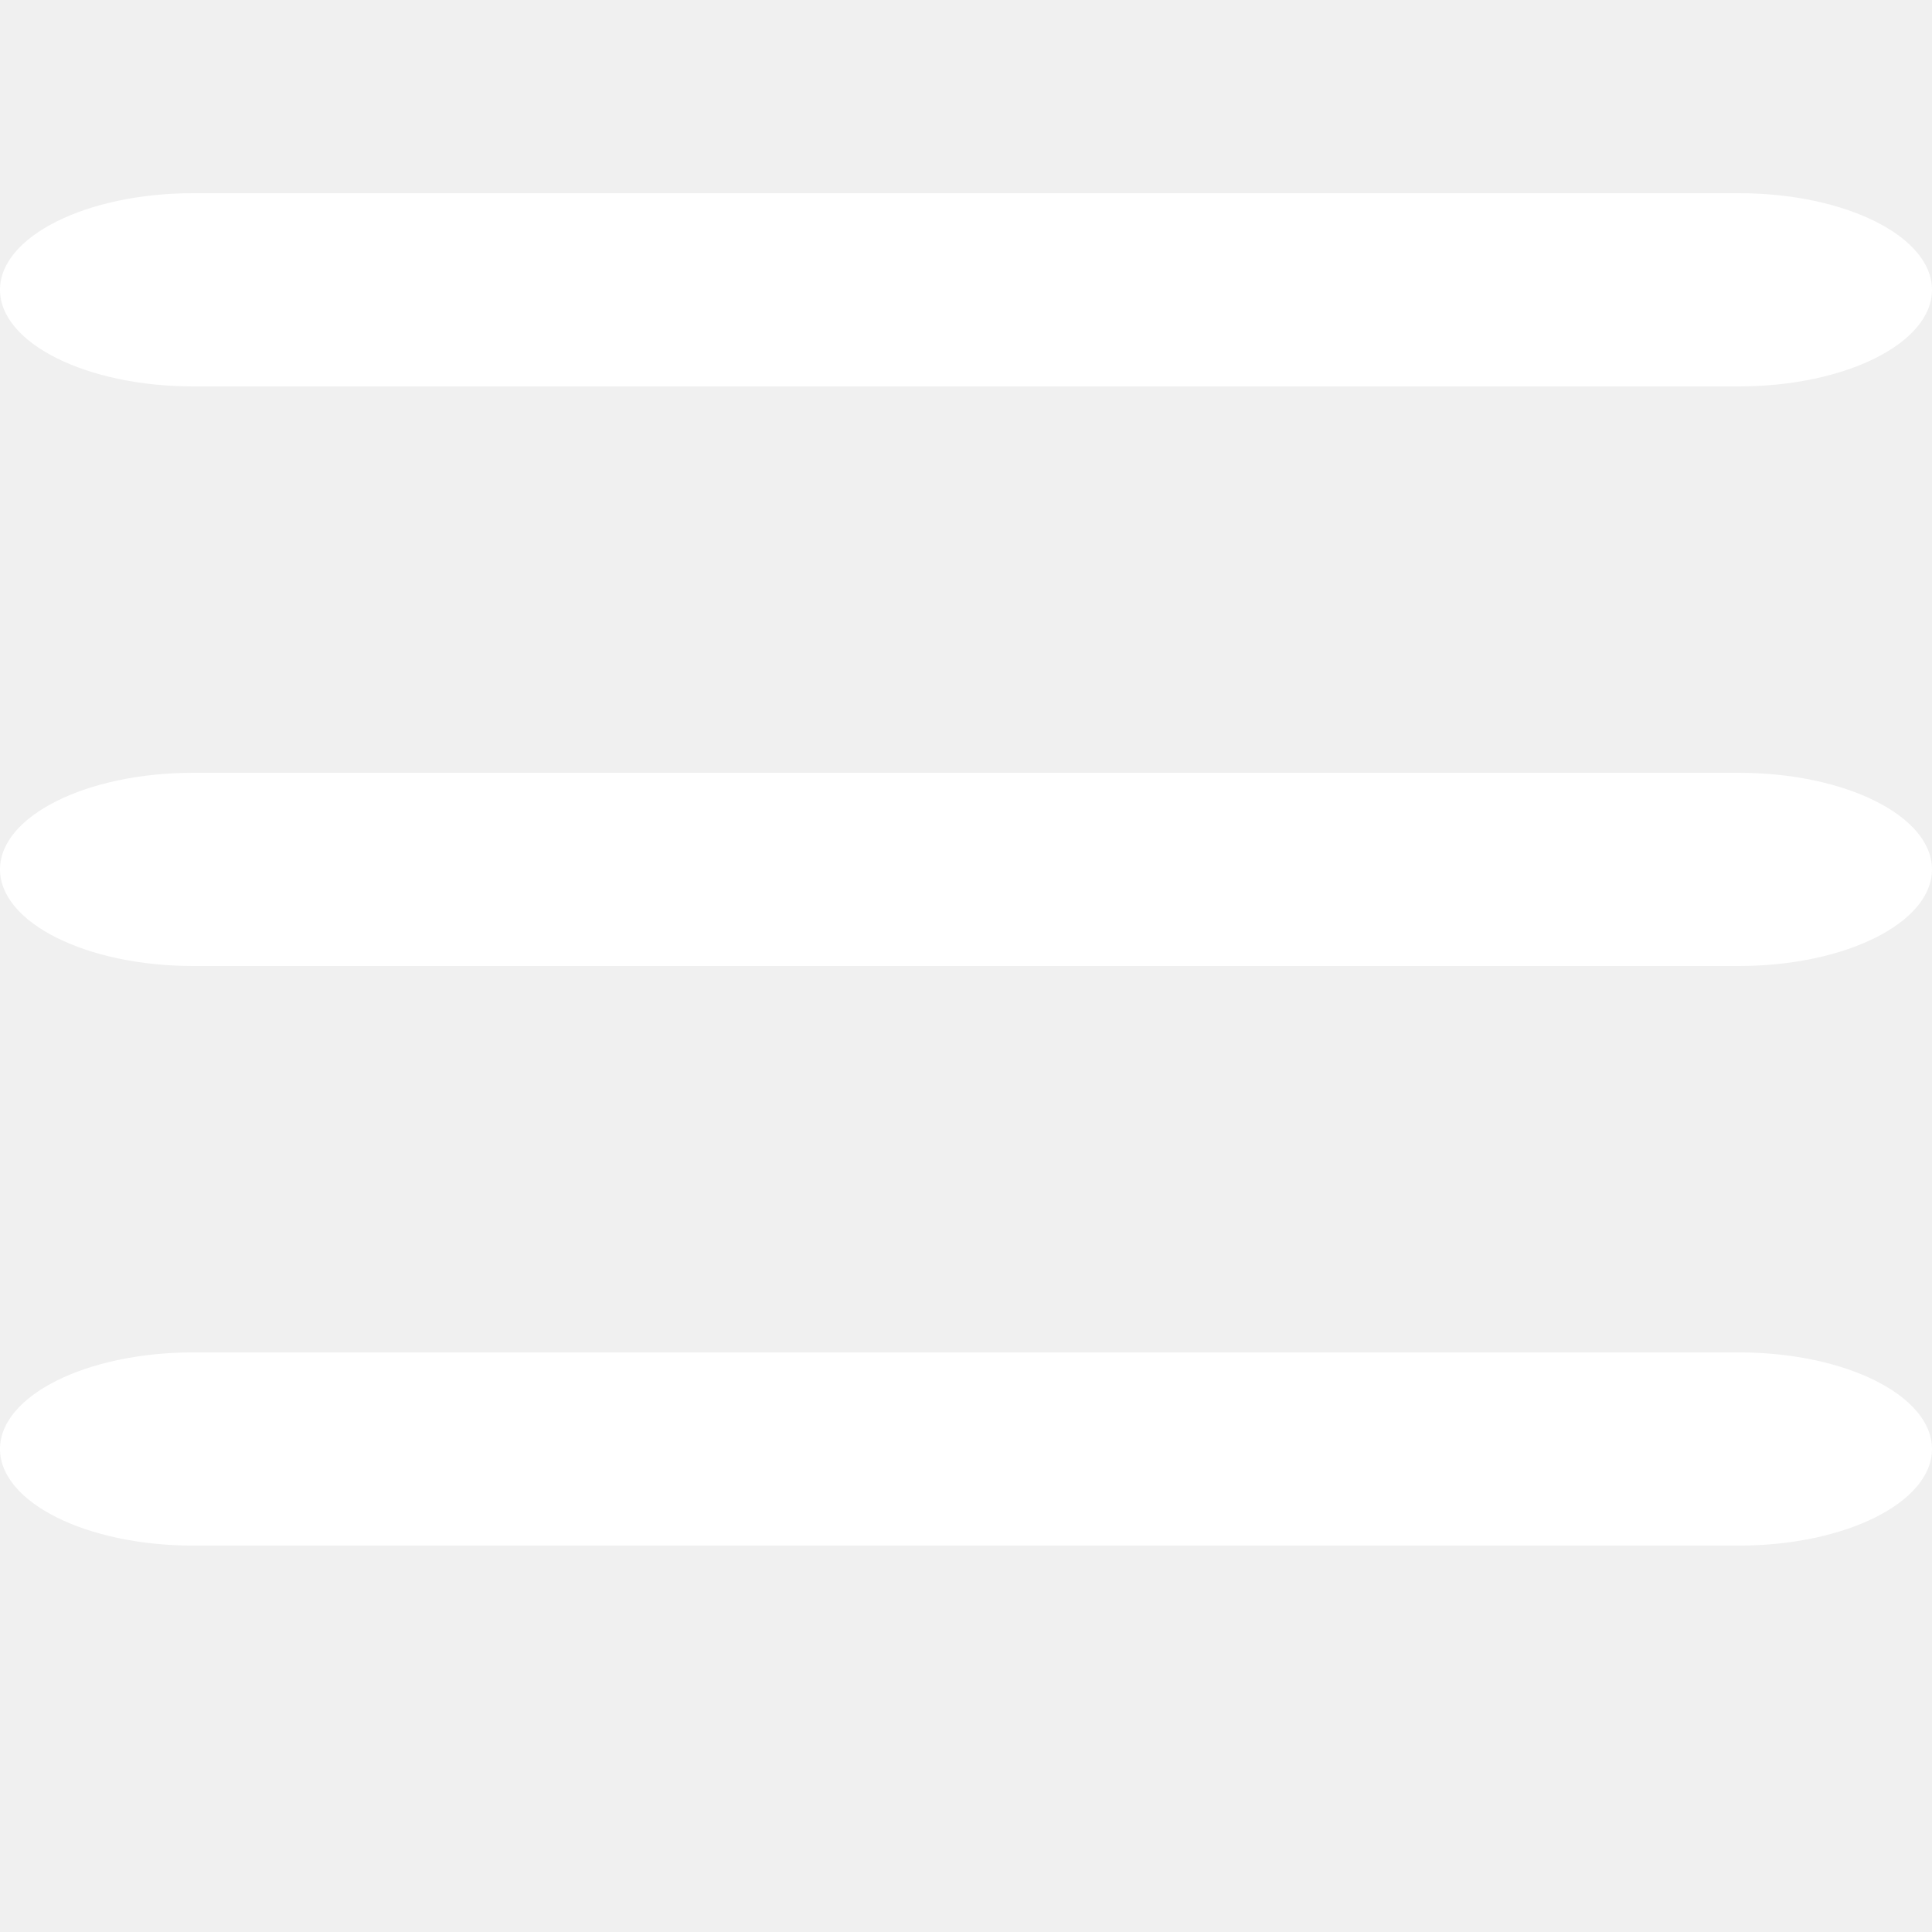
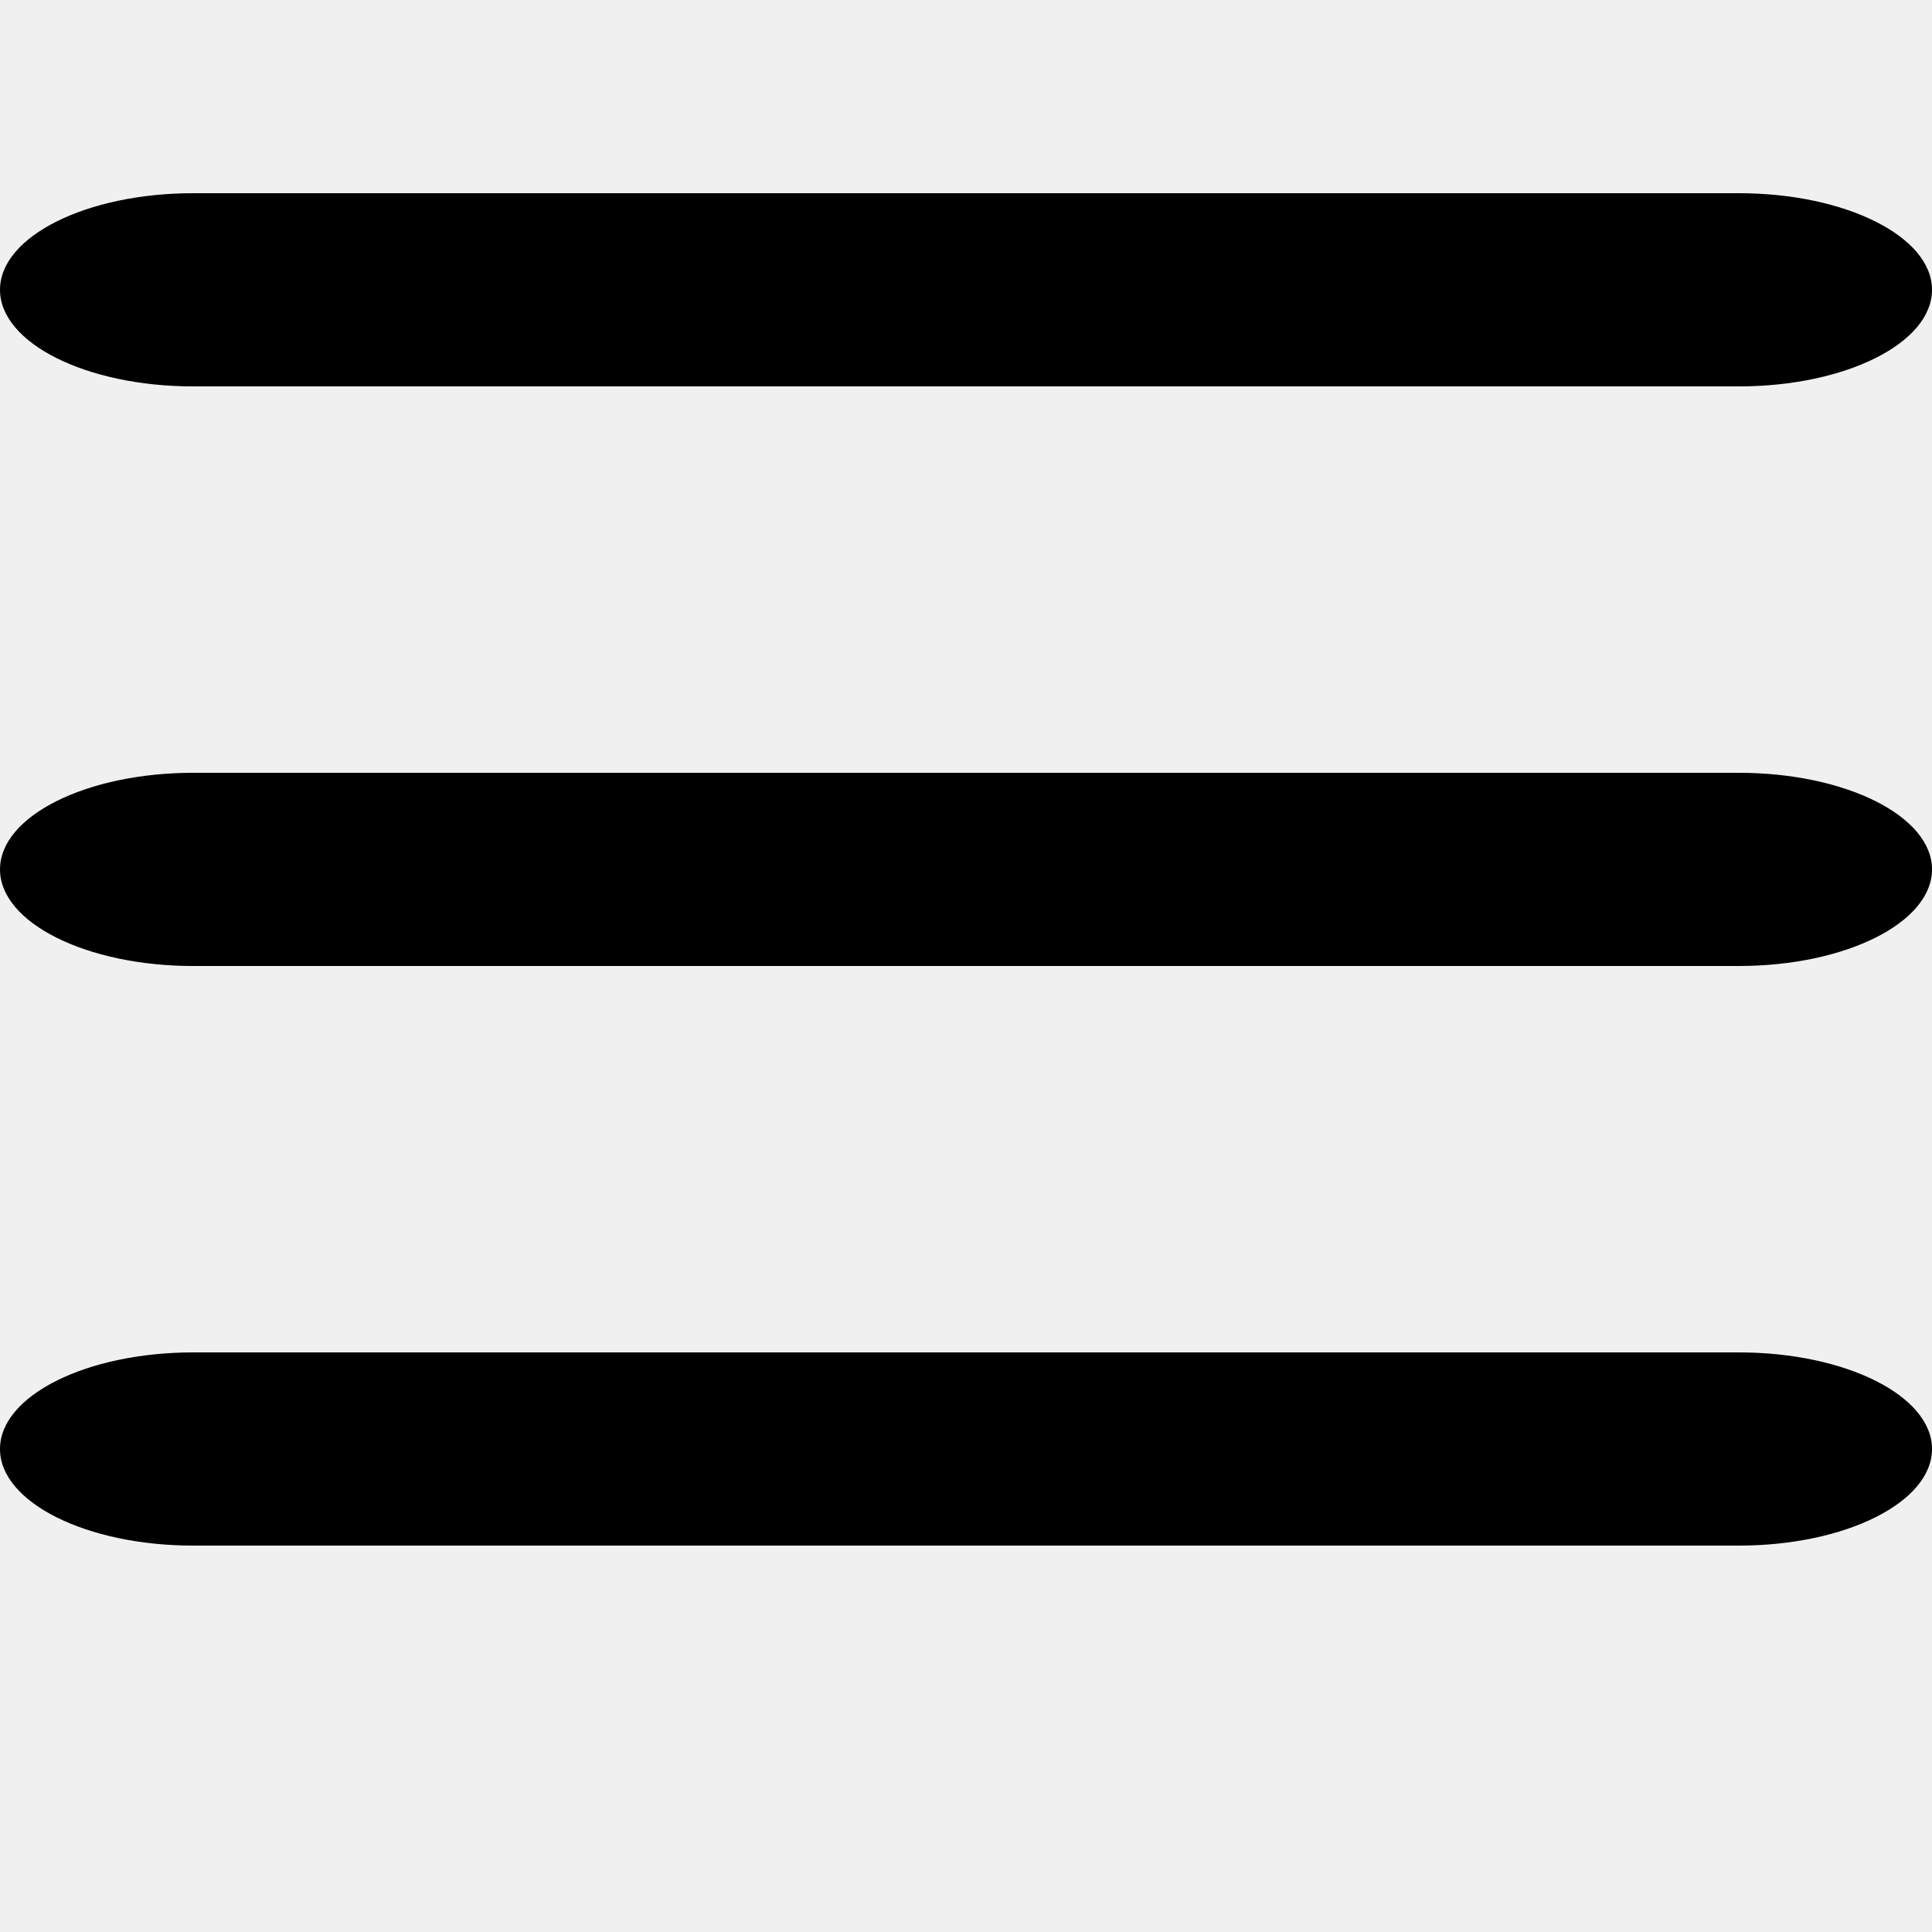
<svg xmlns="http://www.w3.org/2000/svg" viewBox="0 0 100 80" width="40" height="40">
-   <rect width="100" height="10" rx="10" style="fill:#FFFFFF;" />
-   <rect y="30" width="100" height="10" rx="10" style="fill:#FFFFFF;" />
-   <rect y="60" width="100" height="10" rx="10" style="fill:#FFFFFF;" />
+   <rect width="100" height="10" rx="10" style="fill:#000000;" />
+   <rect y="30" width="100" height="10" rx="10" style="fill:#000000;" />
+   <rect y="60" width="100" height="10" rx="10" style="fill:#000000;" />
</svg>
